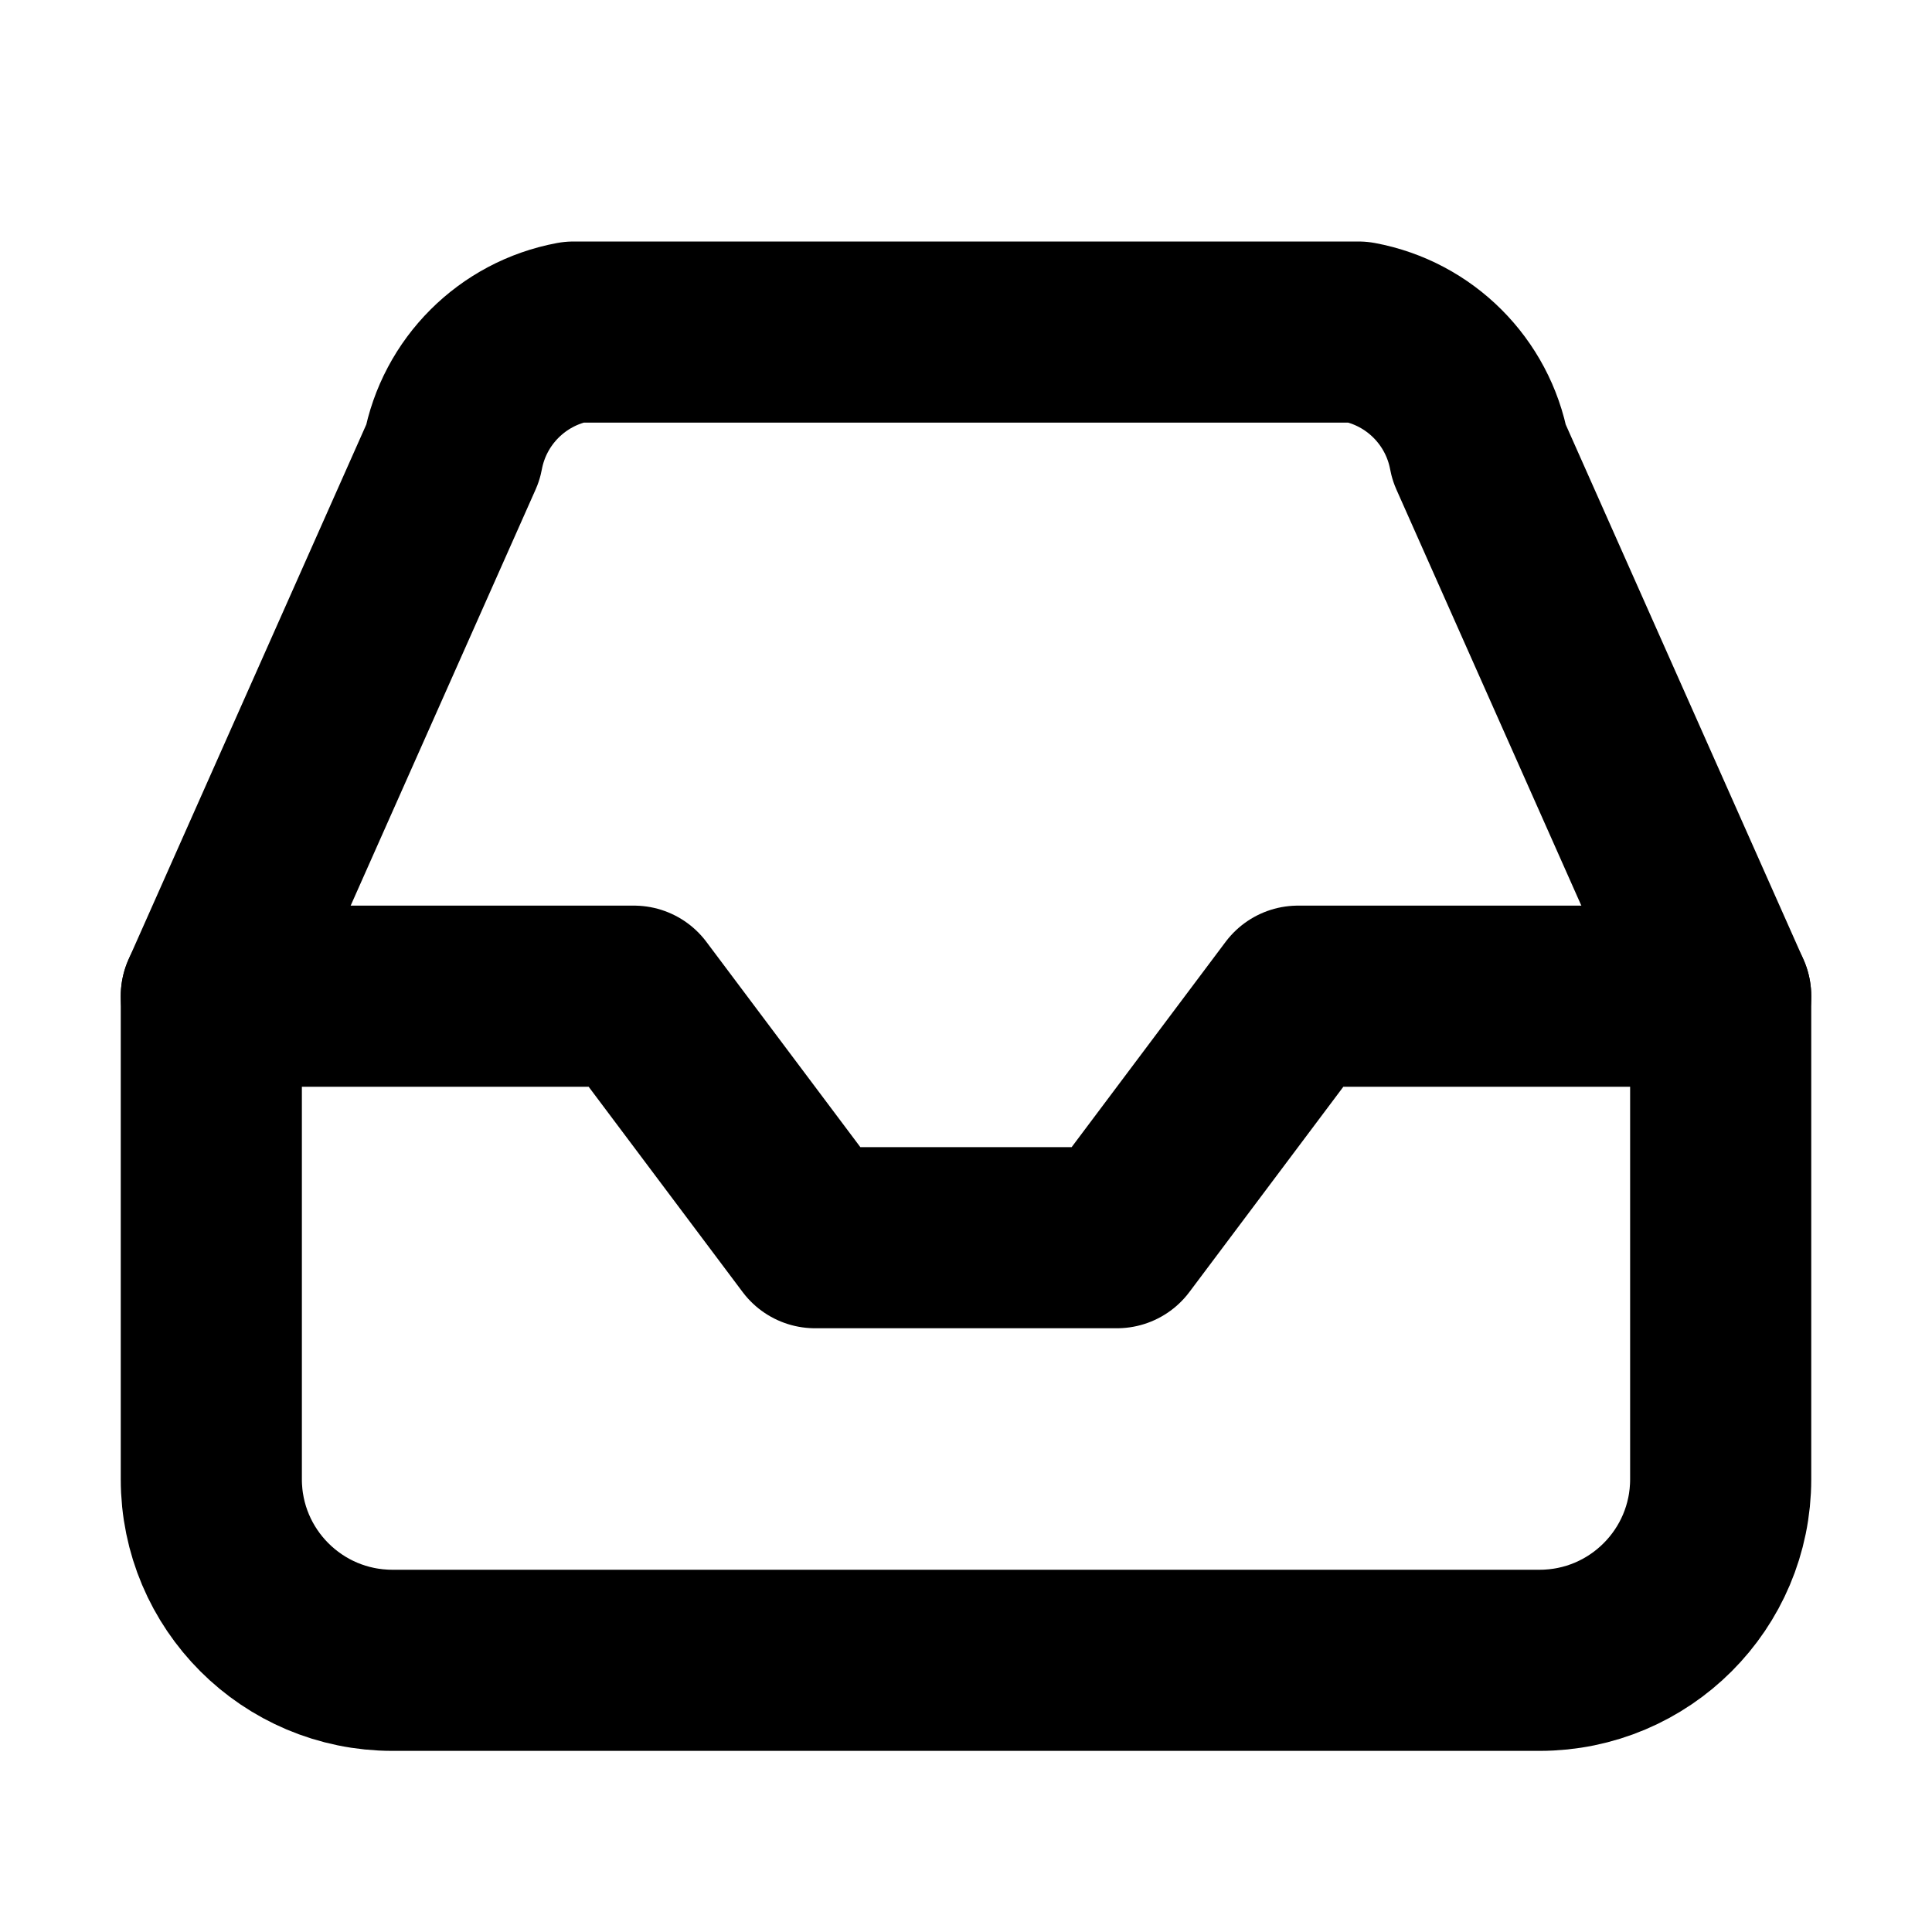
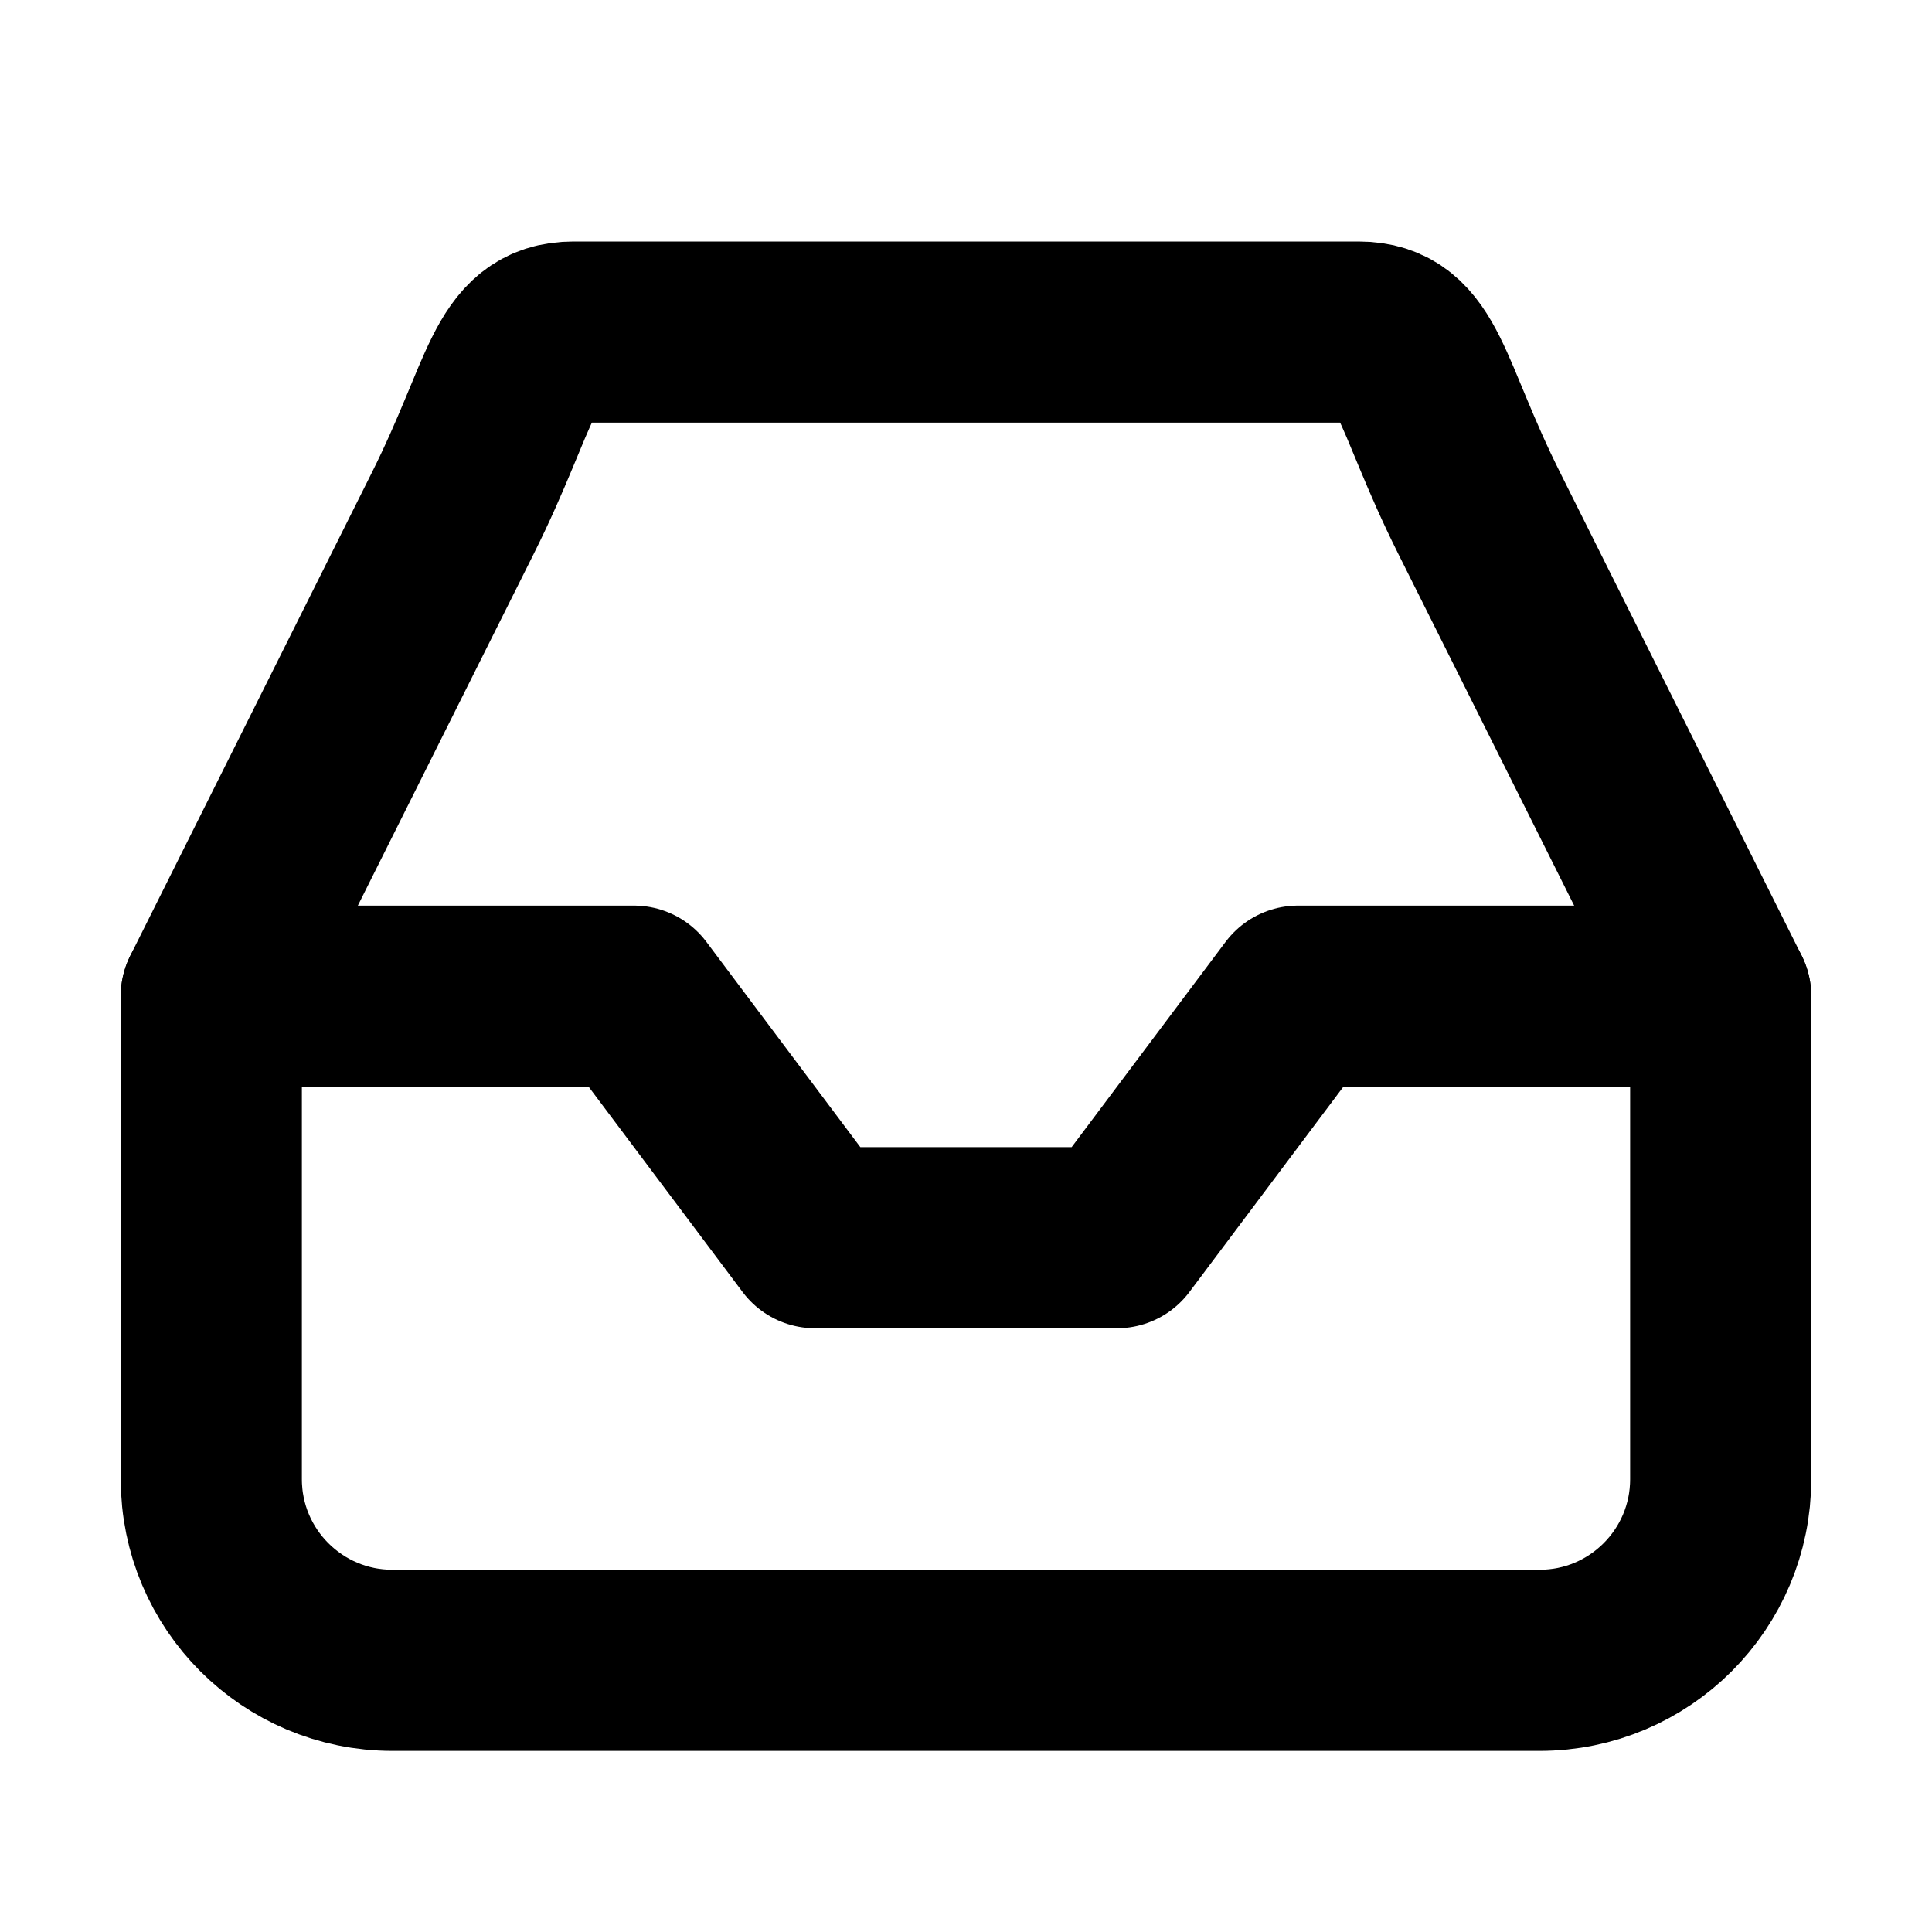
<svg xmlns="http://www.w3.org/2000/svg" width="16" height="16" viewBox="0 0 16 16" fill="none" stroke="currentColor" stroke-width="1.5" stroke-linecap="round" stroke-linejoin="round">
  <polyline points="14.25 8.25 10.75 8.25 9.25 10.25 6.75 10.25 5.25 8.25 1.75 8.25" />
-   <path d="M3.75 3.75 1.75 8.25 1.75 12.25A1.5 1.5 0 0 0 3.25 13.75L12.75 13.75A1.5 1.5 0 0 0 14.25 12.25L14.25 8.25 12.25 3.75A1.25 1.25 0 0 0 11.25 2.75L4.75 2.75A1.25 1.25 0 0 0 3.75 3.75Z" />
+   <path d="M3.75 4.25 1.75 8.25 1.75 12.25A1.5 1.5 0 0 0 3.25 13.75L12.75 13.75A1.5 1.5 0 0 0 14.25 12.25L14.25 8.25 12.25 4.25C11.75 3.25 11.75 2.75 11.25 2.75L4.75 2.75C4.25 2.75 4.25 3.25 3.75 4.25Z" />
</svg>
